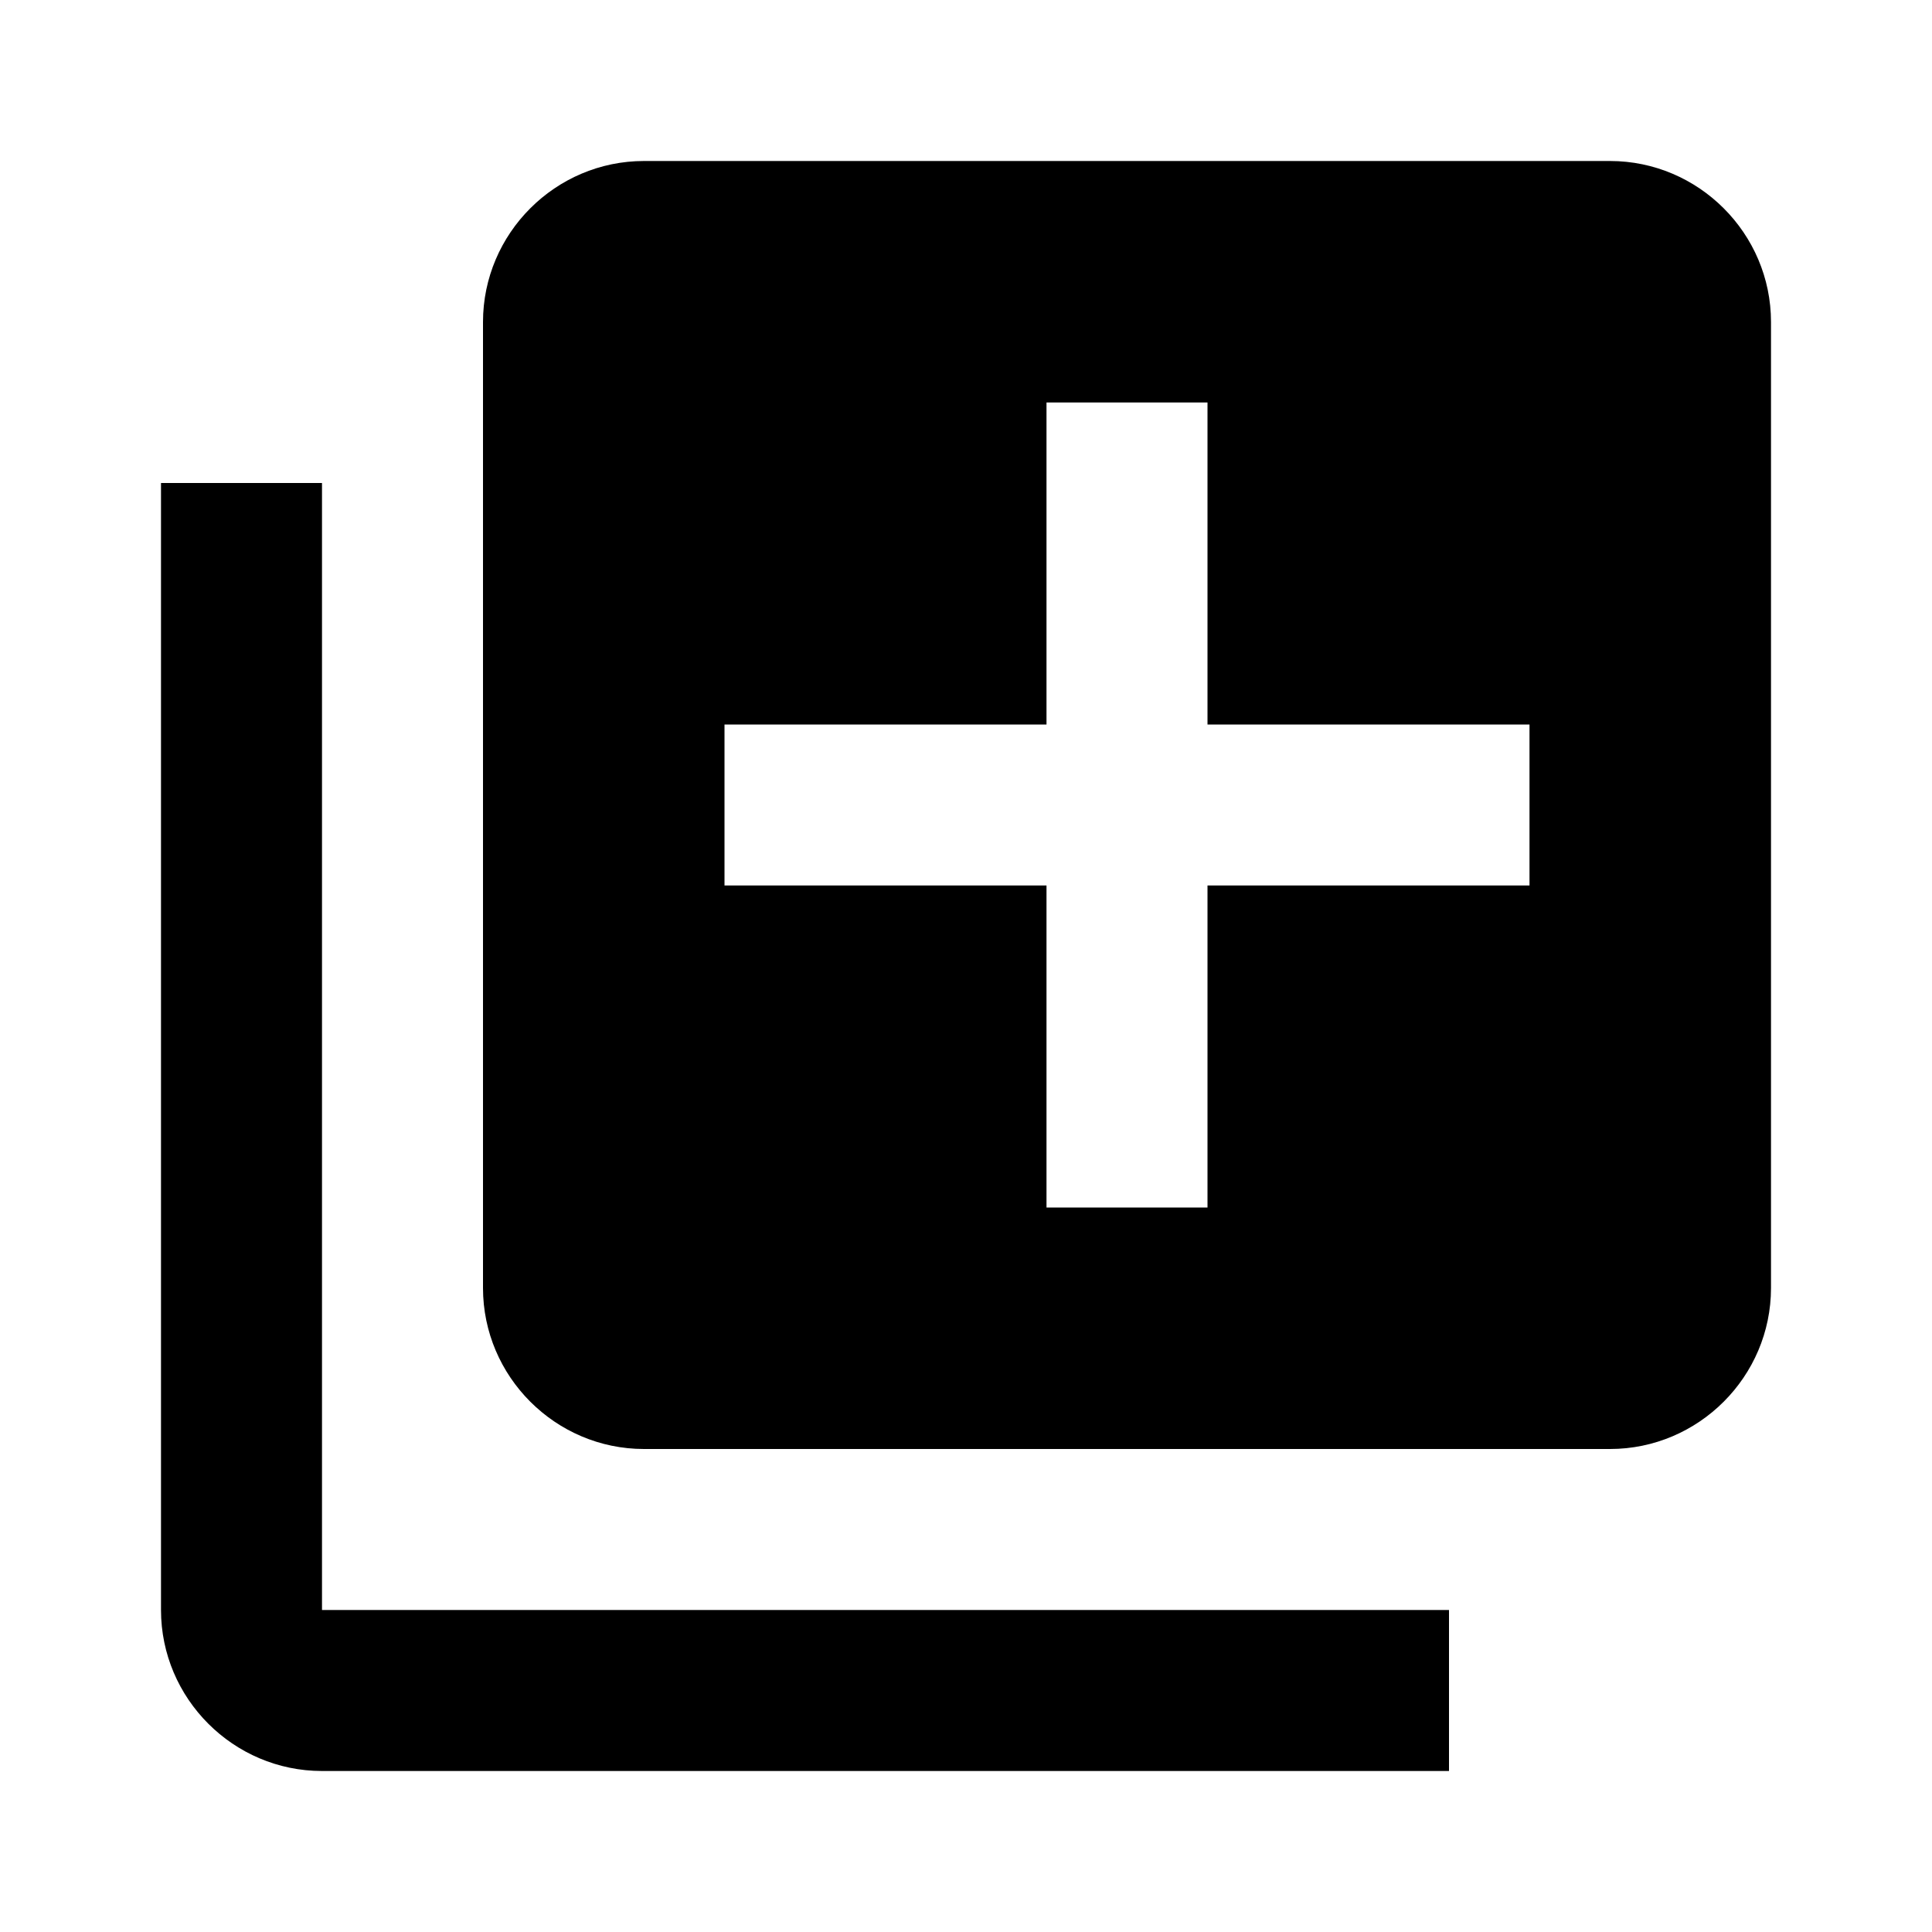
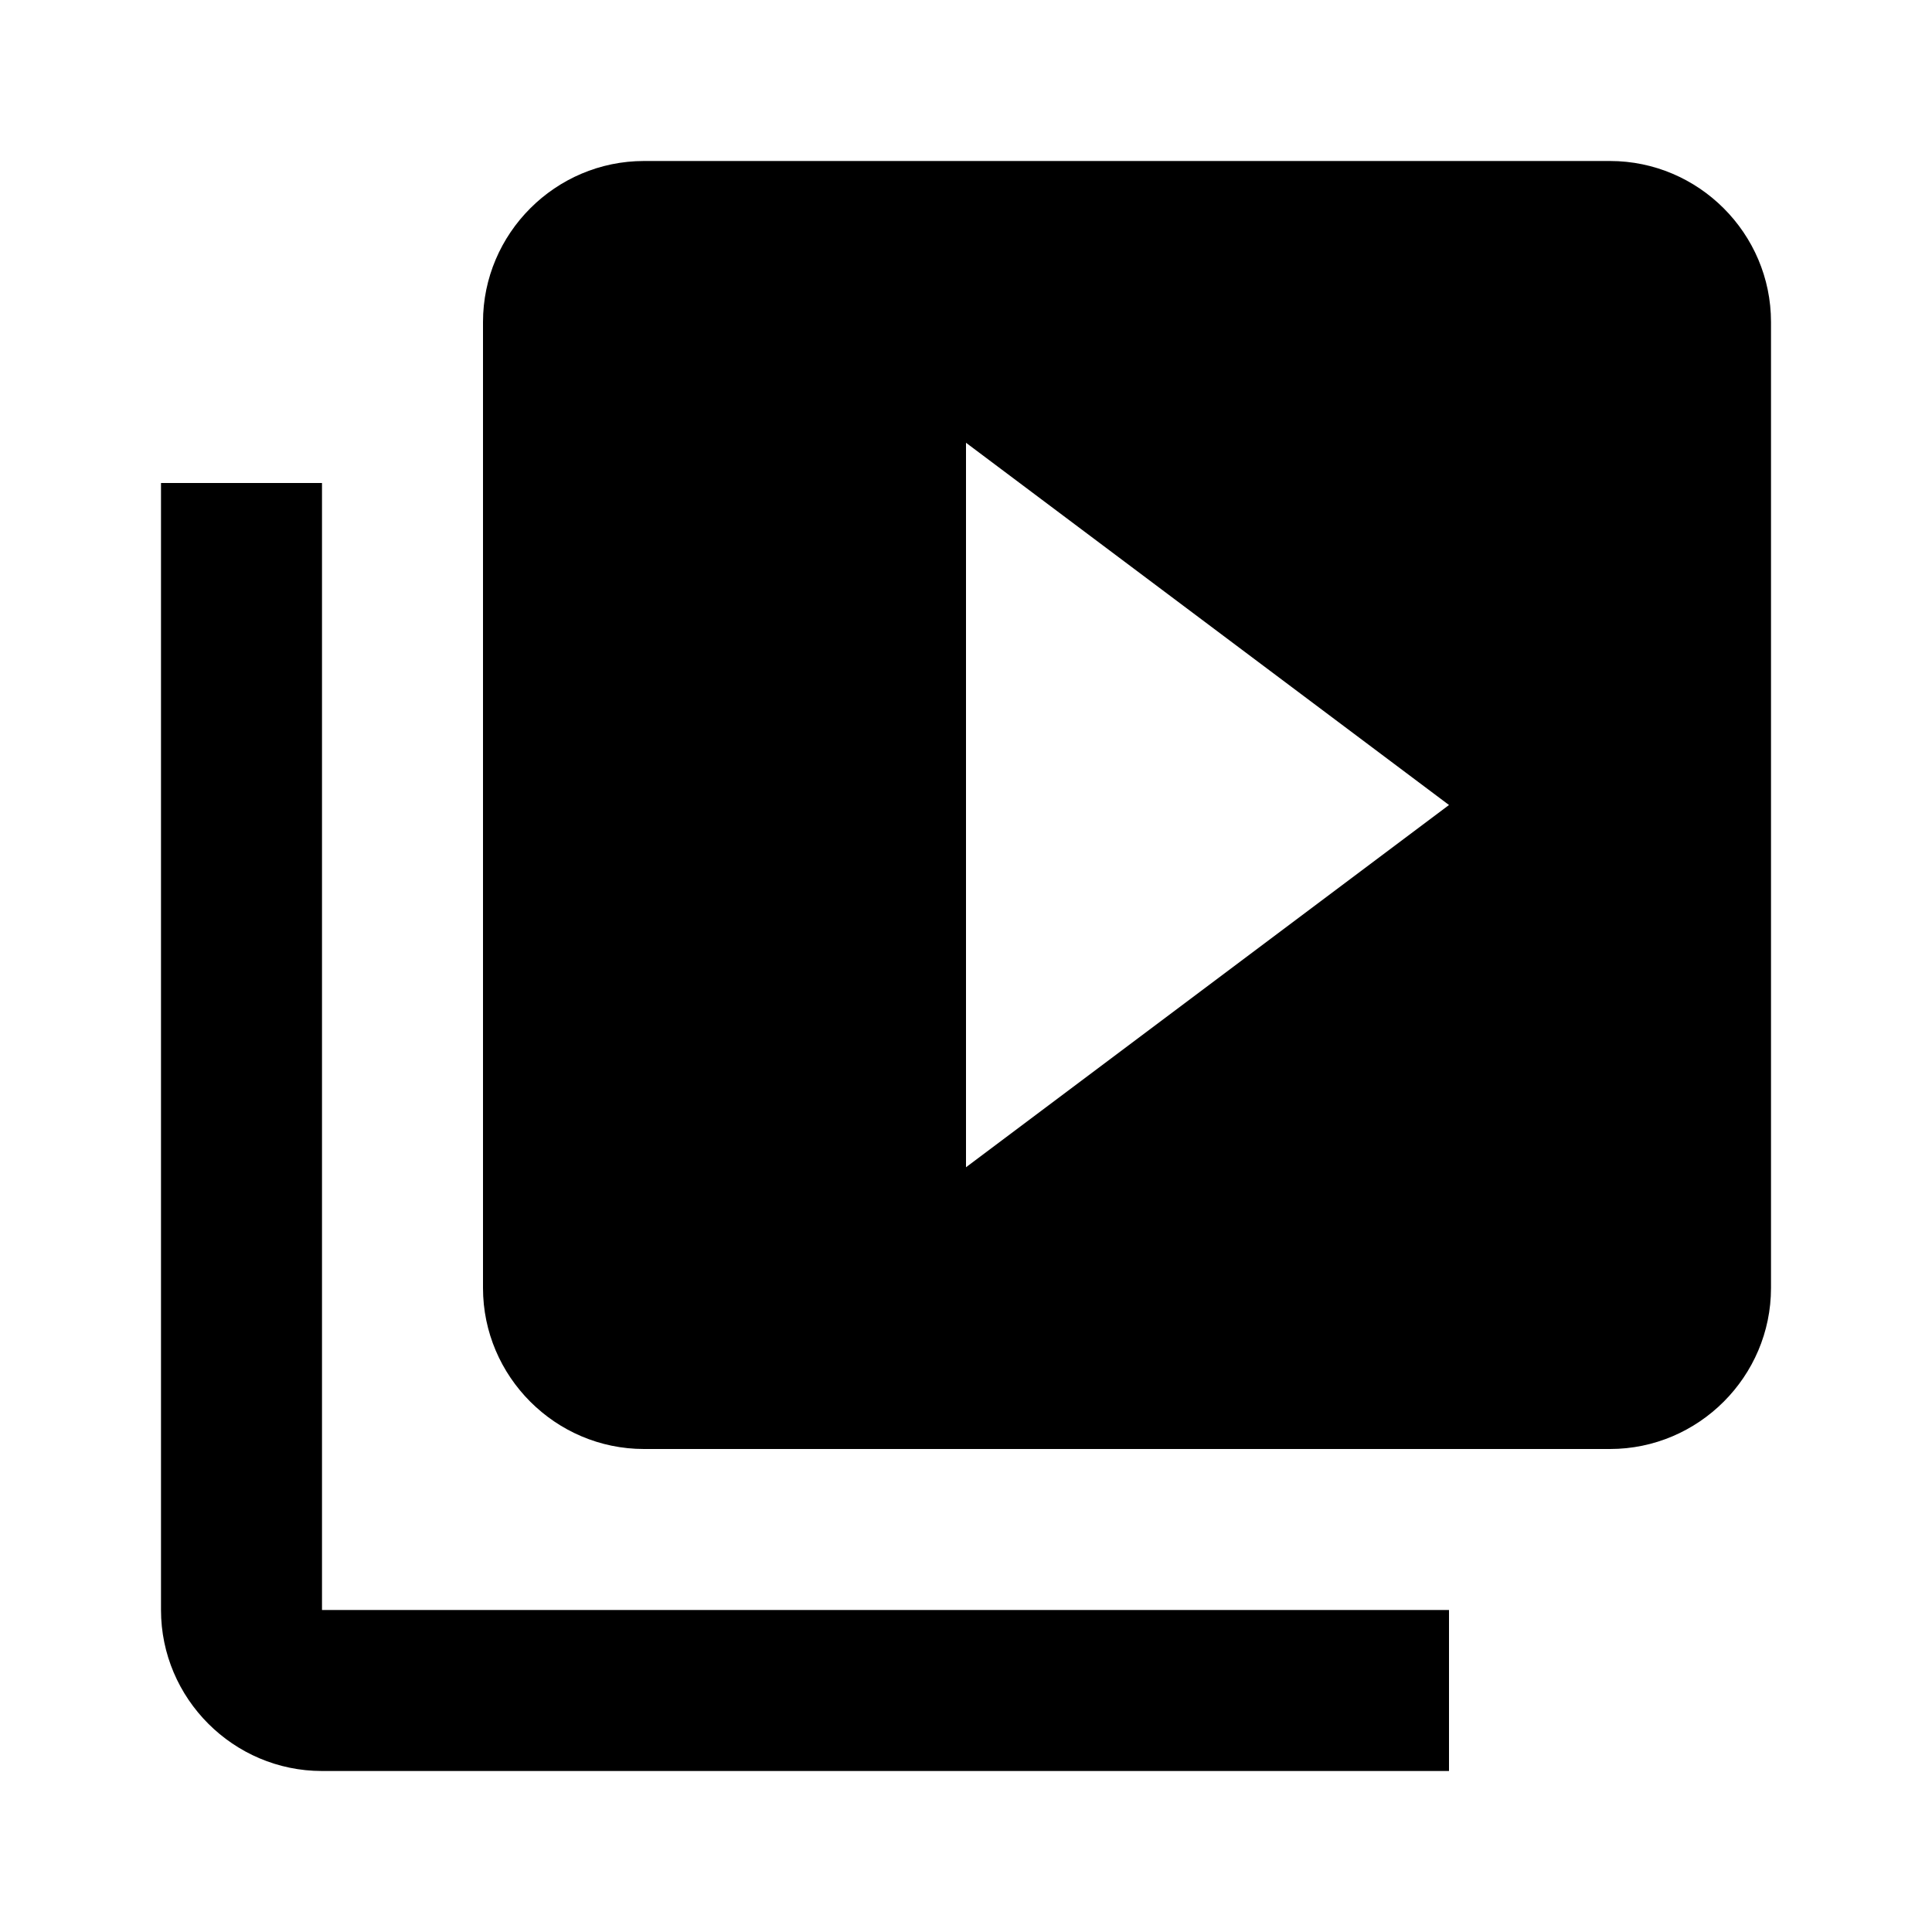
<svg xmlns="http://www.w3.org/2000/svg" height="24" viewBox="0 0 24 24" width="24">
  <path d="M0 0h24v24H0z" fill="none" />
-   <path d="M4 6H2v14c0 1.1.9 2 2 2h14v-2H4V6zm16-4H8c-1.1 0-2 .9-2 2v12c0 1.1.9 2 2 2h12c1.1 0 2-.9 2-2V4c0-1.1-.9-2-2-2zm-1 9h-4v4h-2v-4H9V9h4V5h2v4h4v2z" />
+   <path d="M4 6H2v14c0 1.1.9 2 2 2h14v-2H4V6zm16-4H8c-1.1 0-2 .9-2 2v12c0 1.1.9 2 2 2h12c1.1 0 2-.9 2-2V4c0-1.1-.9-2-2-2zm-8 12.5v-9l6 4.5-6 4.5z" />
</svg>
